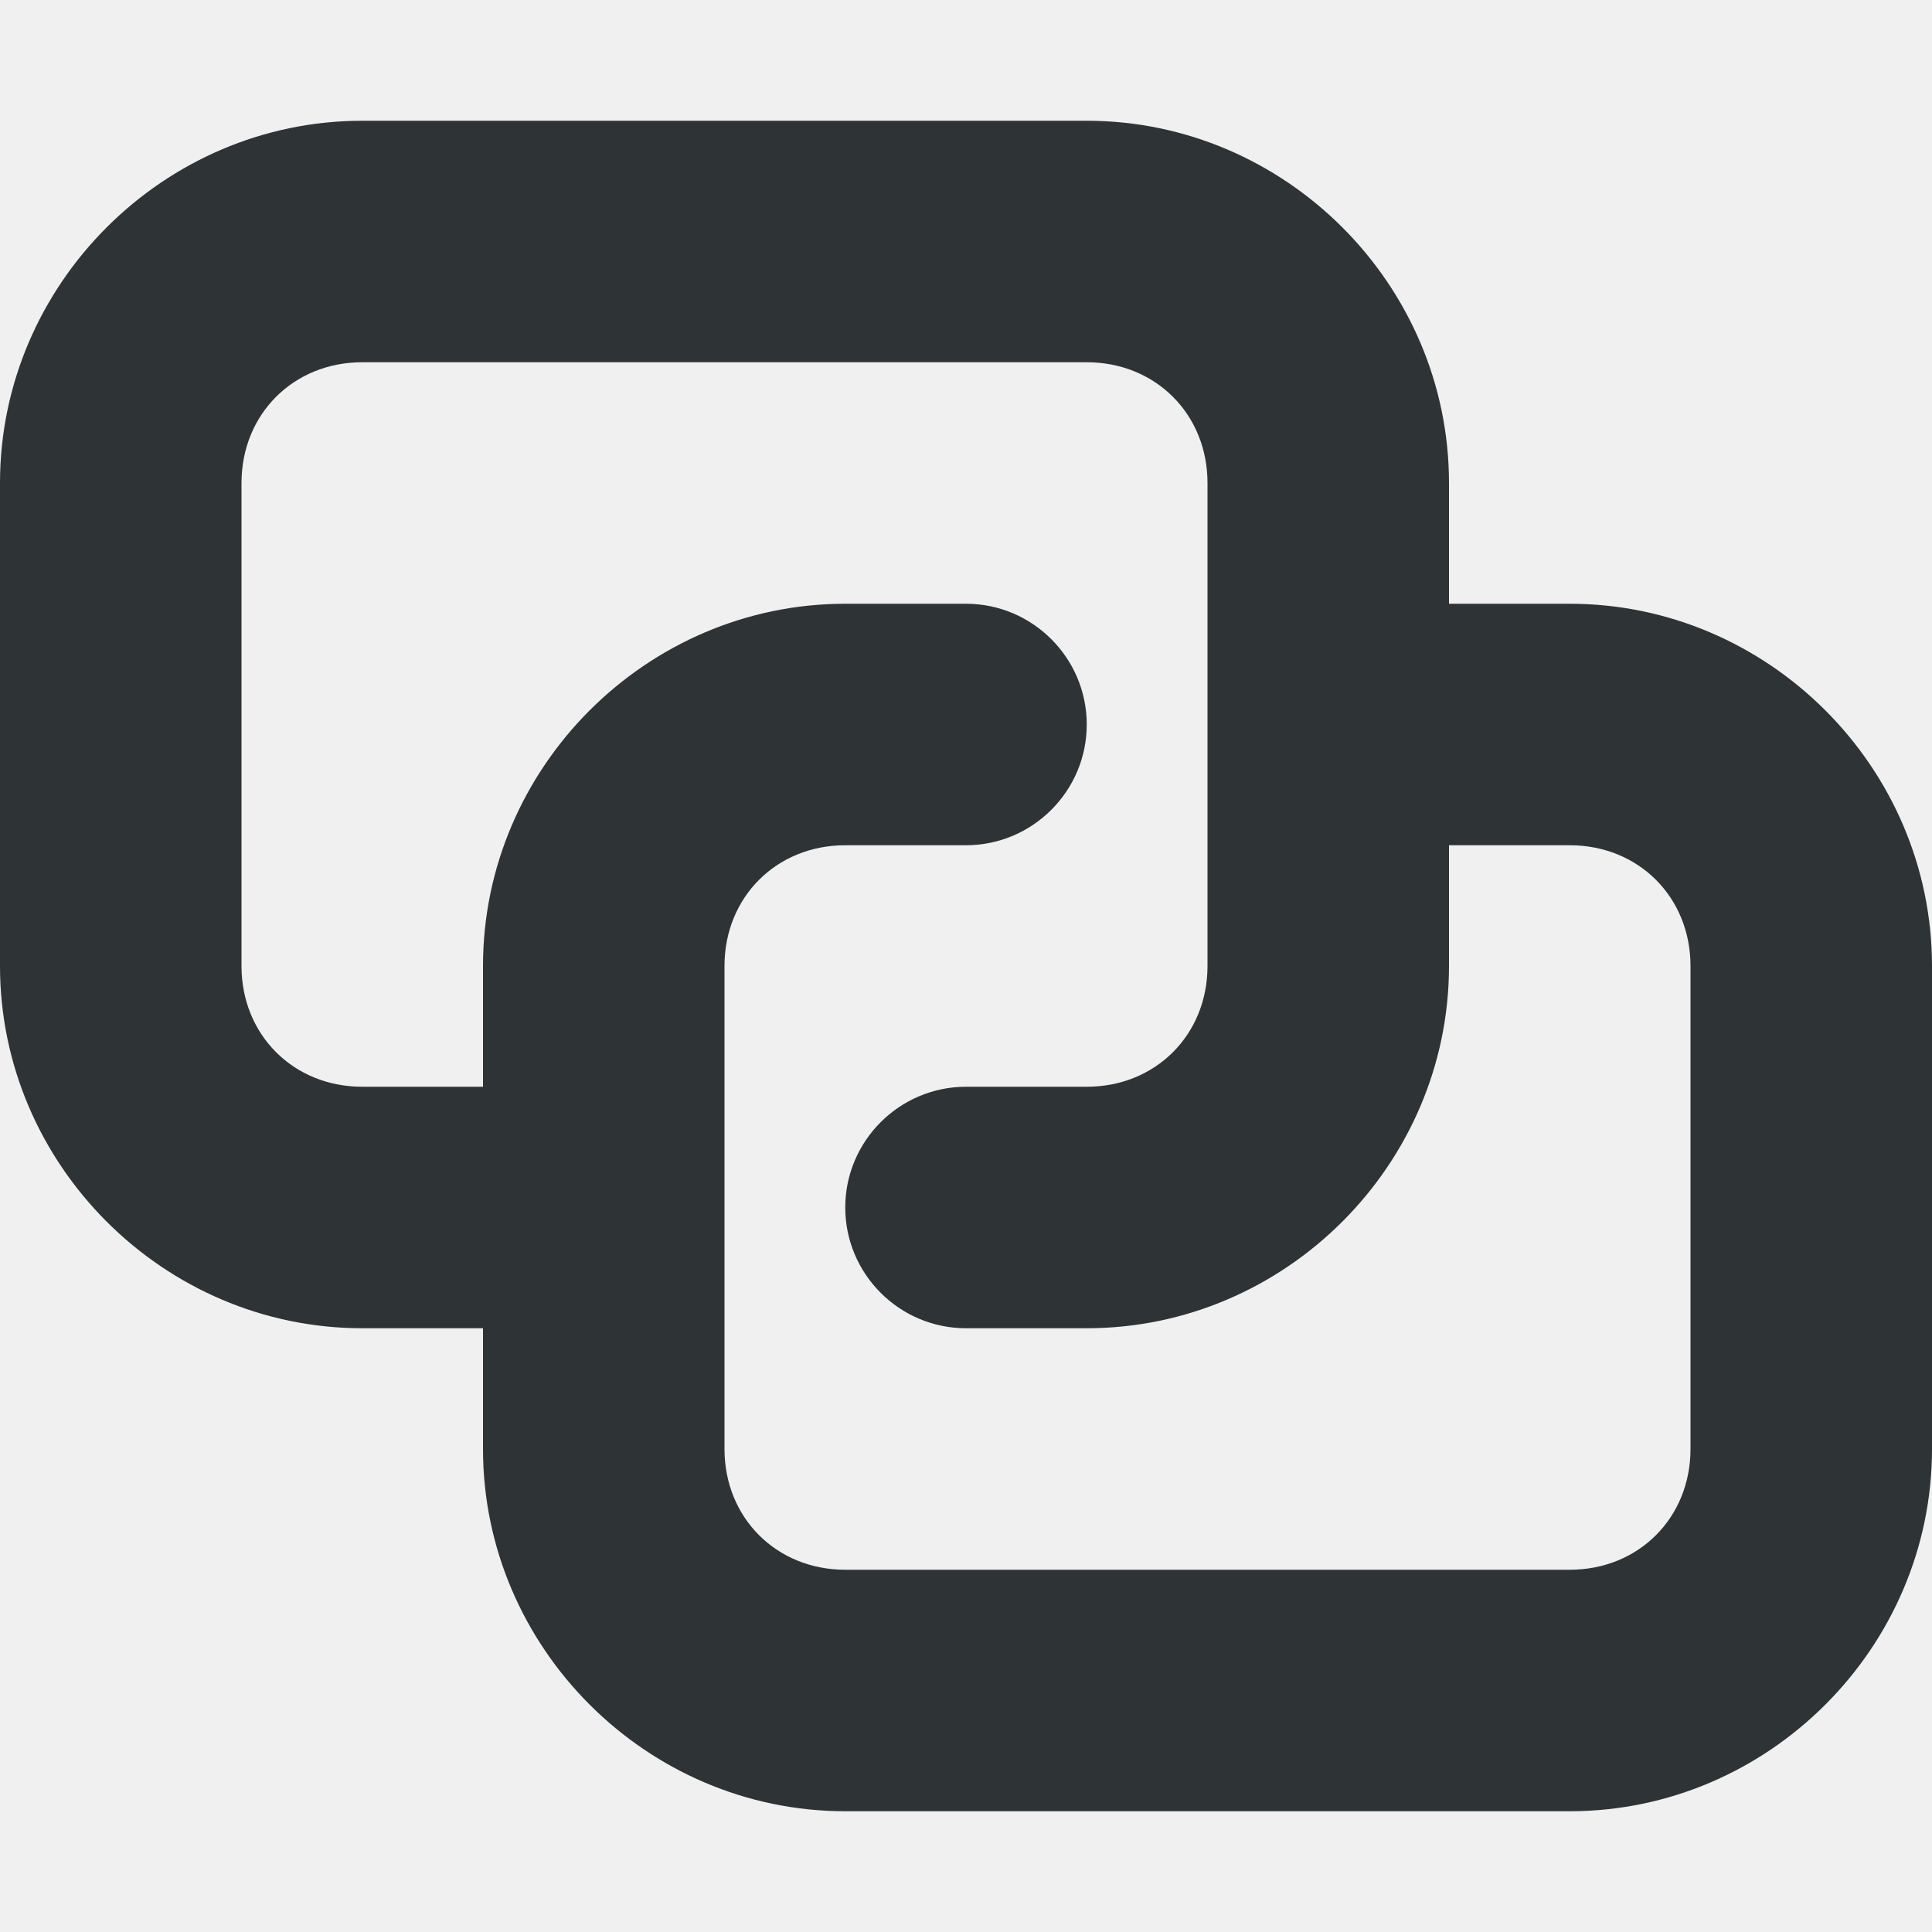
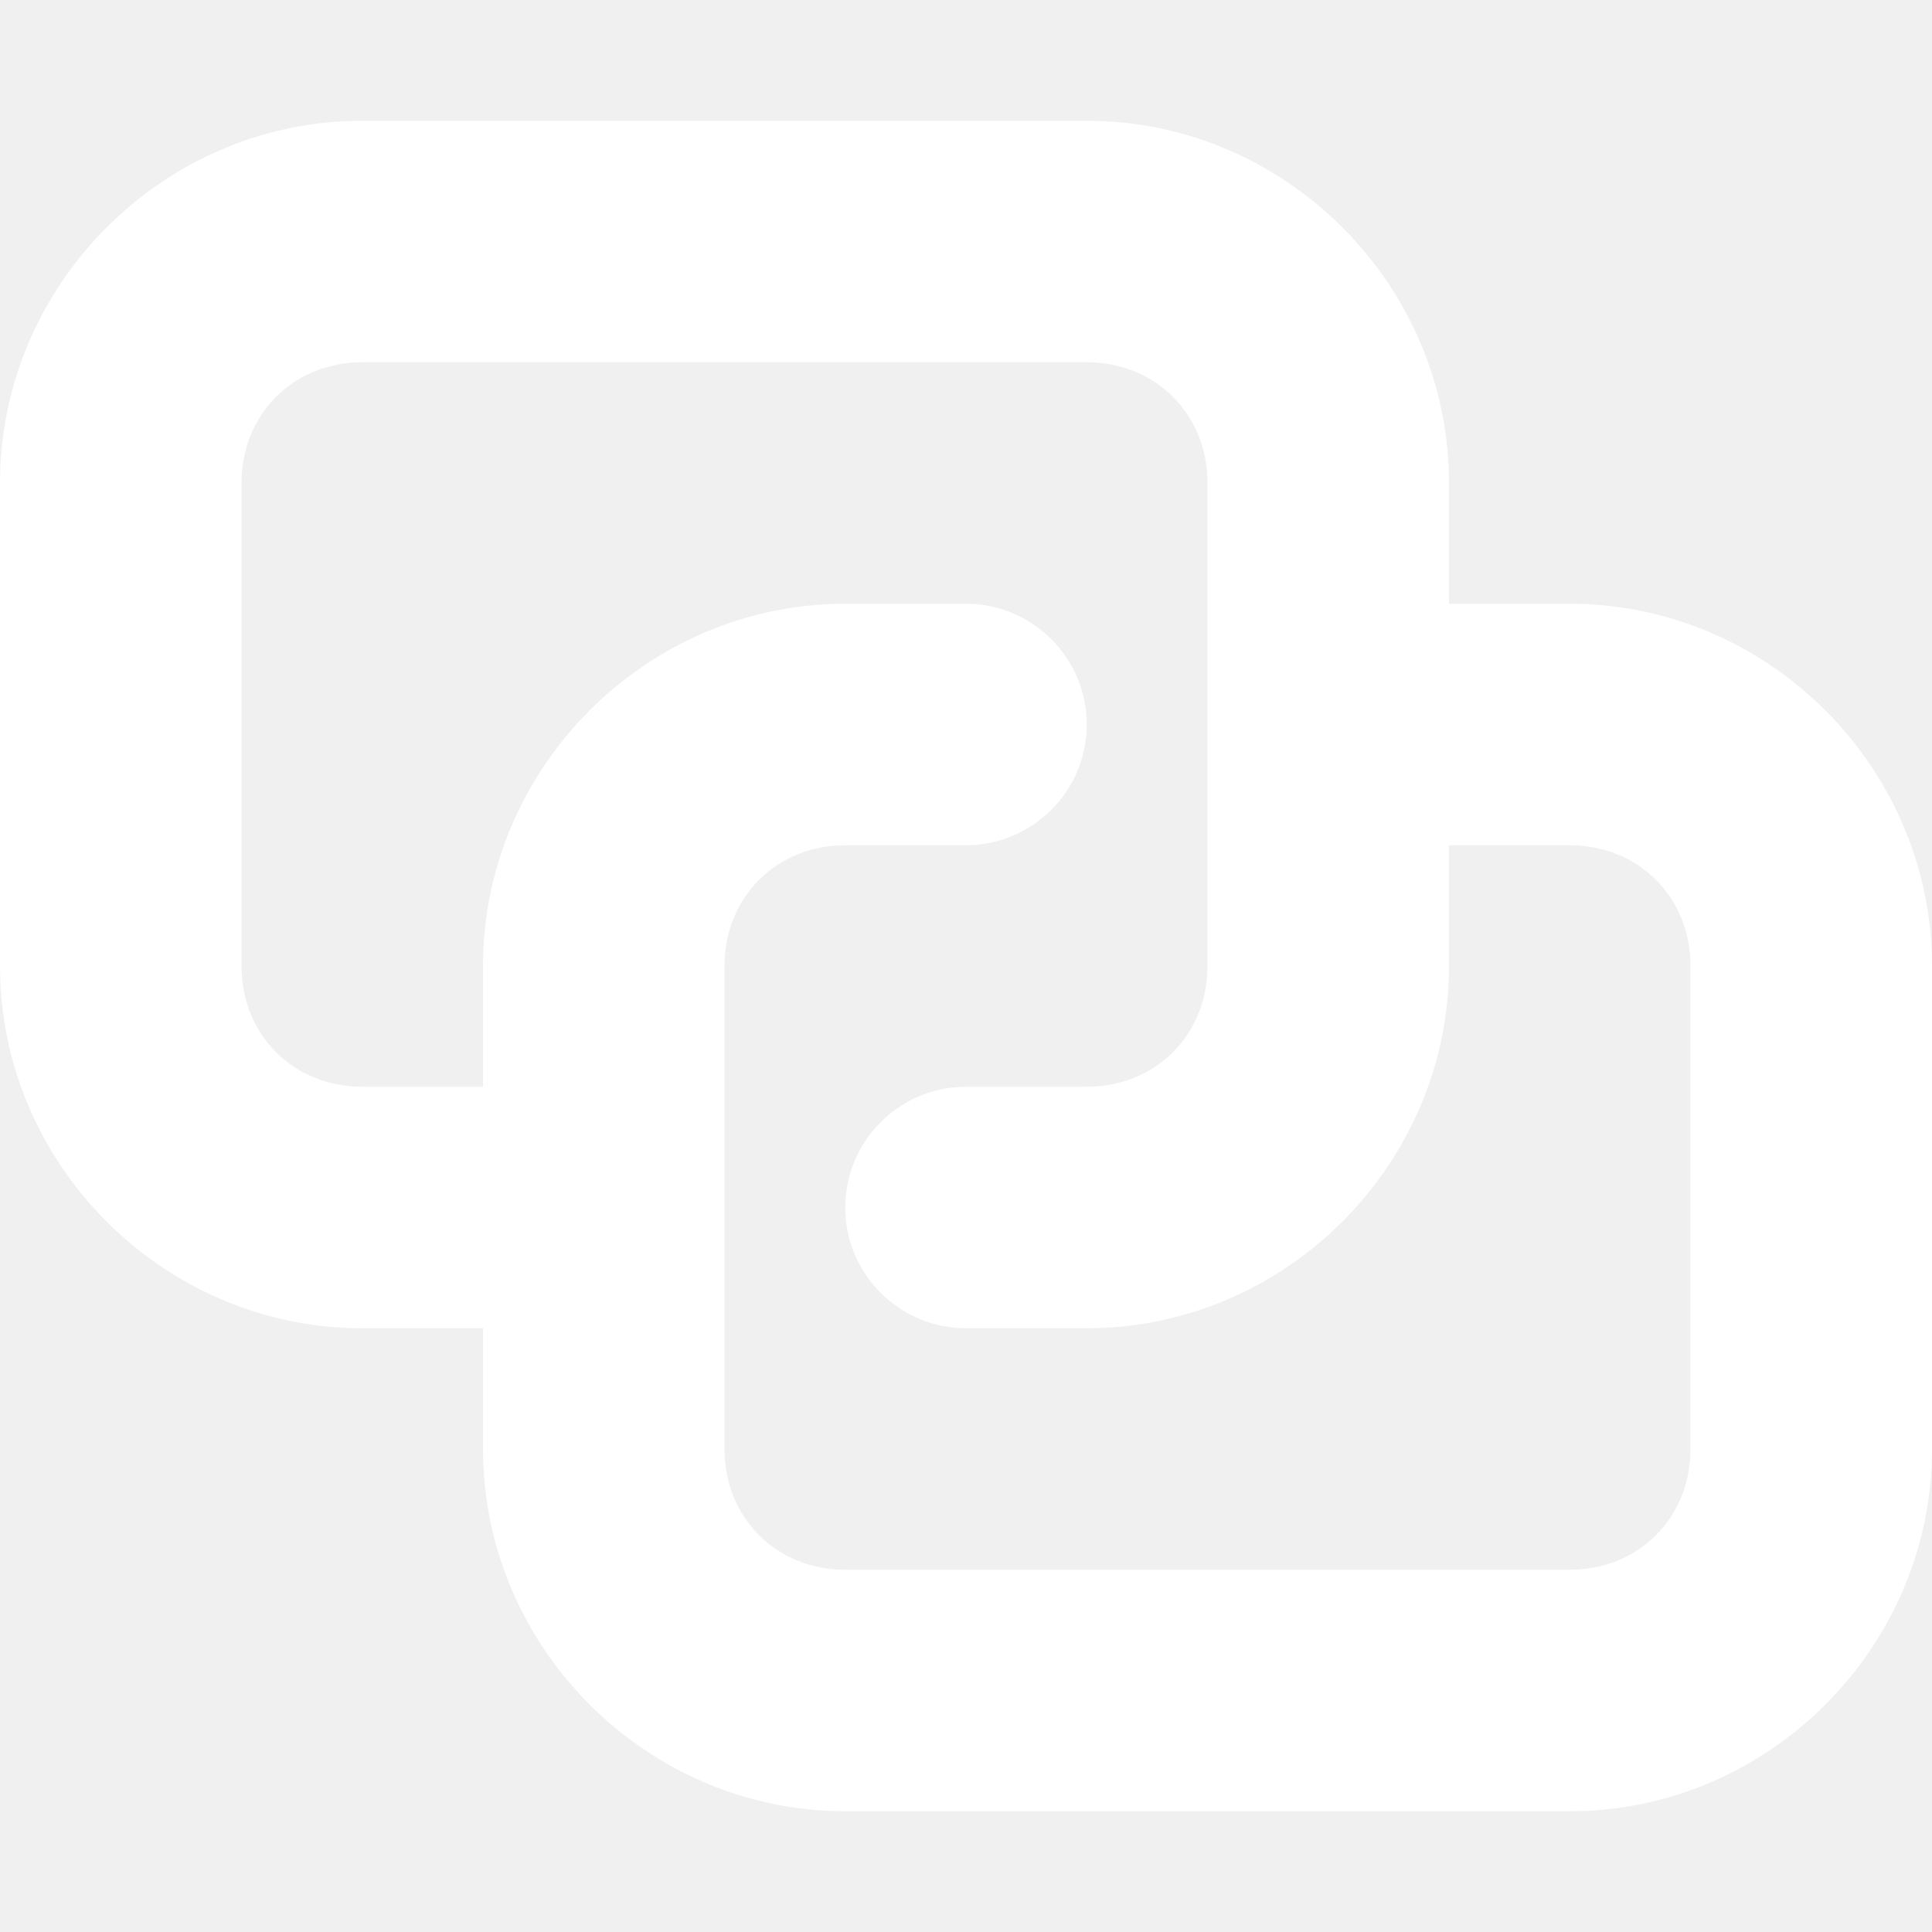
<svg xmlns="http://www.w3.org/2000/svg" height="16px" viewBox="0 0 16 16" width="16px">
-   <path d="m 3 1 c -1.645 0 -3 1.355 -3 3 v 4 c 0 1.645 1.355 3 3 3 h 1 v 1 c 0 1.645 1.355 3 3 3 h 6 c 1.645 0 3 -1.355 3 -3 v -4 c 0 -1.645 -1.355 -3 -3 -3 h -1 v -1 c 0 -1.645 -1.355 -3 -3 -3 z m 0 2 h 6 c 0.57 0 1 0.43 1 1 v 4 c 0 0.57 -0.43 1 -1 1 h -1 c -0.551 0 -1 0.449 -1 1 s 0.449 1 1 1 h 1 c 1.645 0 3 -1.355 3 -3 v -1 h 1 c 0.57 0 1 0.43 1 1 v 4 c 0 0.57 -0.43 1 -1 1 h -6 c -0.57 0 -1 -0.43 -1 -1 v -4 c 0 -0.57 0.43 -1 1 -1 h 1 c 0.551 0 1 -0.449 1 -1 s -0.449 -1 -1 -1 h -1 c -1.645 0 -3 1.355 -3 3 v 1 h -1 c -0.57 0 -1 -0.43 -1 -1 v -4 c 0 -0.57 0.43 -1 1 -1 z m 0 0" fill="#2e3436" />
+   <path d="m 3 1 c -1.645 0 -3 1.355 -3 3 v 4 c 0 1.645 1.355 3 3 3 h 1 v 1 c 0 1.645 1.355 3 3 3 h 6 c 1.645 0 3 -1.355 3 -3 v -4 c 0 -1.645 -1.355 -3 -3 -3 h -1 v -1 c 0 -1.645 -1.355 -3 -3 -3 z m 0 2 h 6 c 0.57 0 1 0.43 1 1 v 4 c 0 0.57 -0.43 1 -1 1 h -1 c -0.551 0 -1 0.449 -1 1 s 0.449 1 1 1 h 1 c 1.645 0 3 -1.355 3 -3 v -1 h 1 c 0.57 0 1 0.43 1 1 v 4 c 0 0.57 -0.43 1 -1 1 h -6 c -0.57 0 -1 -0.43 -1 -1 v -4 c 0 -0.57 0.43 -1 1 -1 h 1 c 0.551 0 1 -0.449 1 -1 s -0.449 -1 -1 -1 h -1 c -1.645 0 -3 1.355 -3 3 v 1 h -1 c -0.57 0 -1 -0.43 -1 -1 v -4 c 0 -0.57 0.43 -1 1 -1 z m 0 0" fill="#ffffff" />
</svg>
